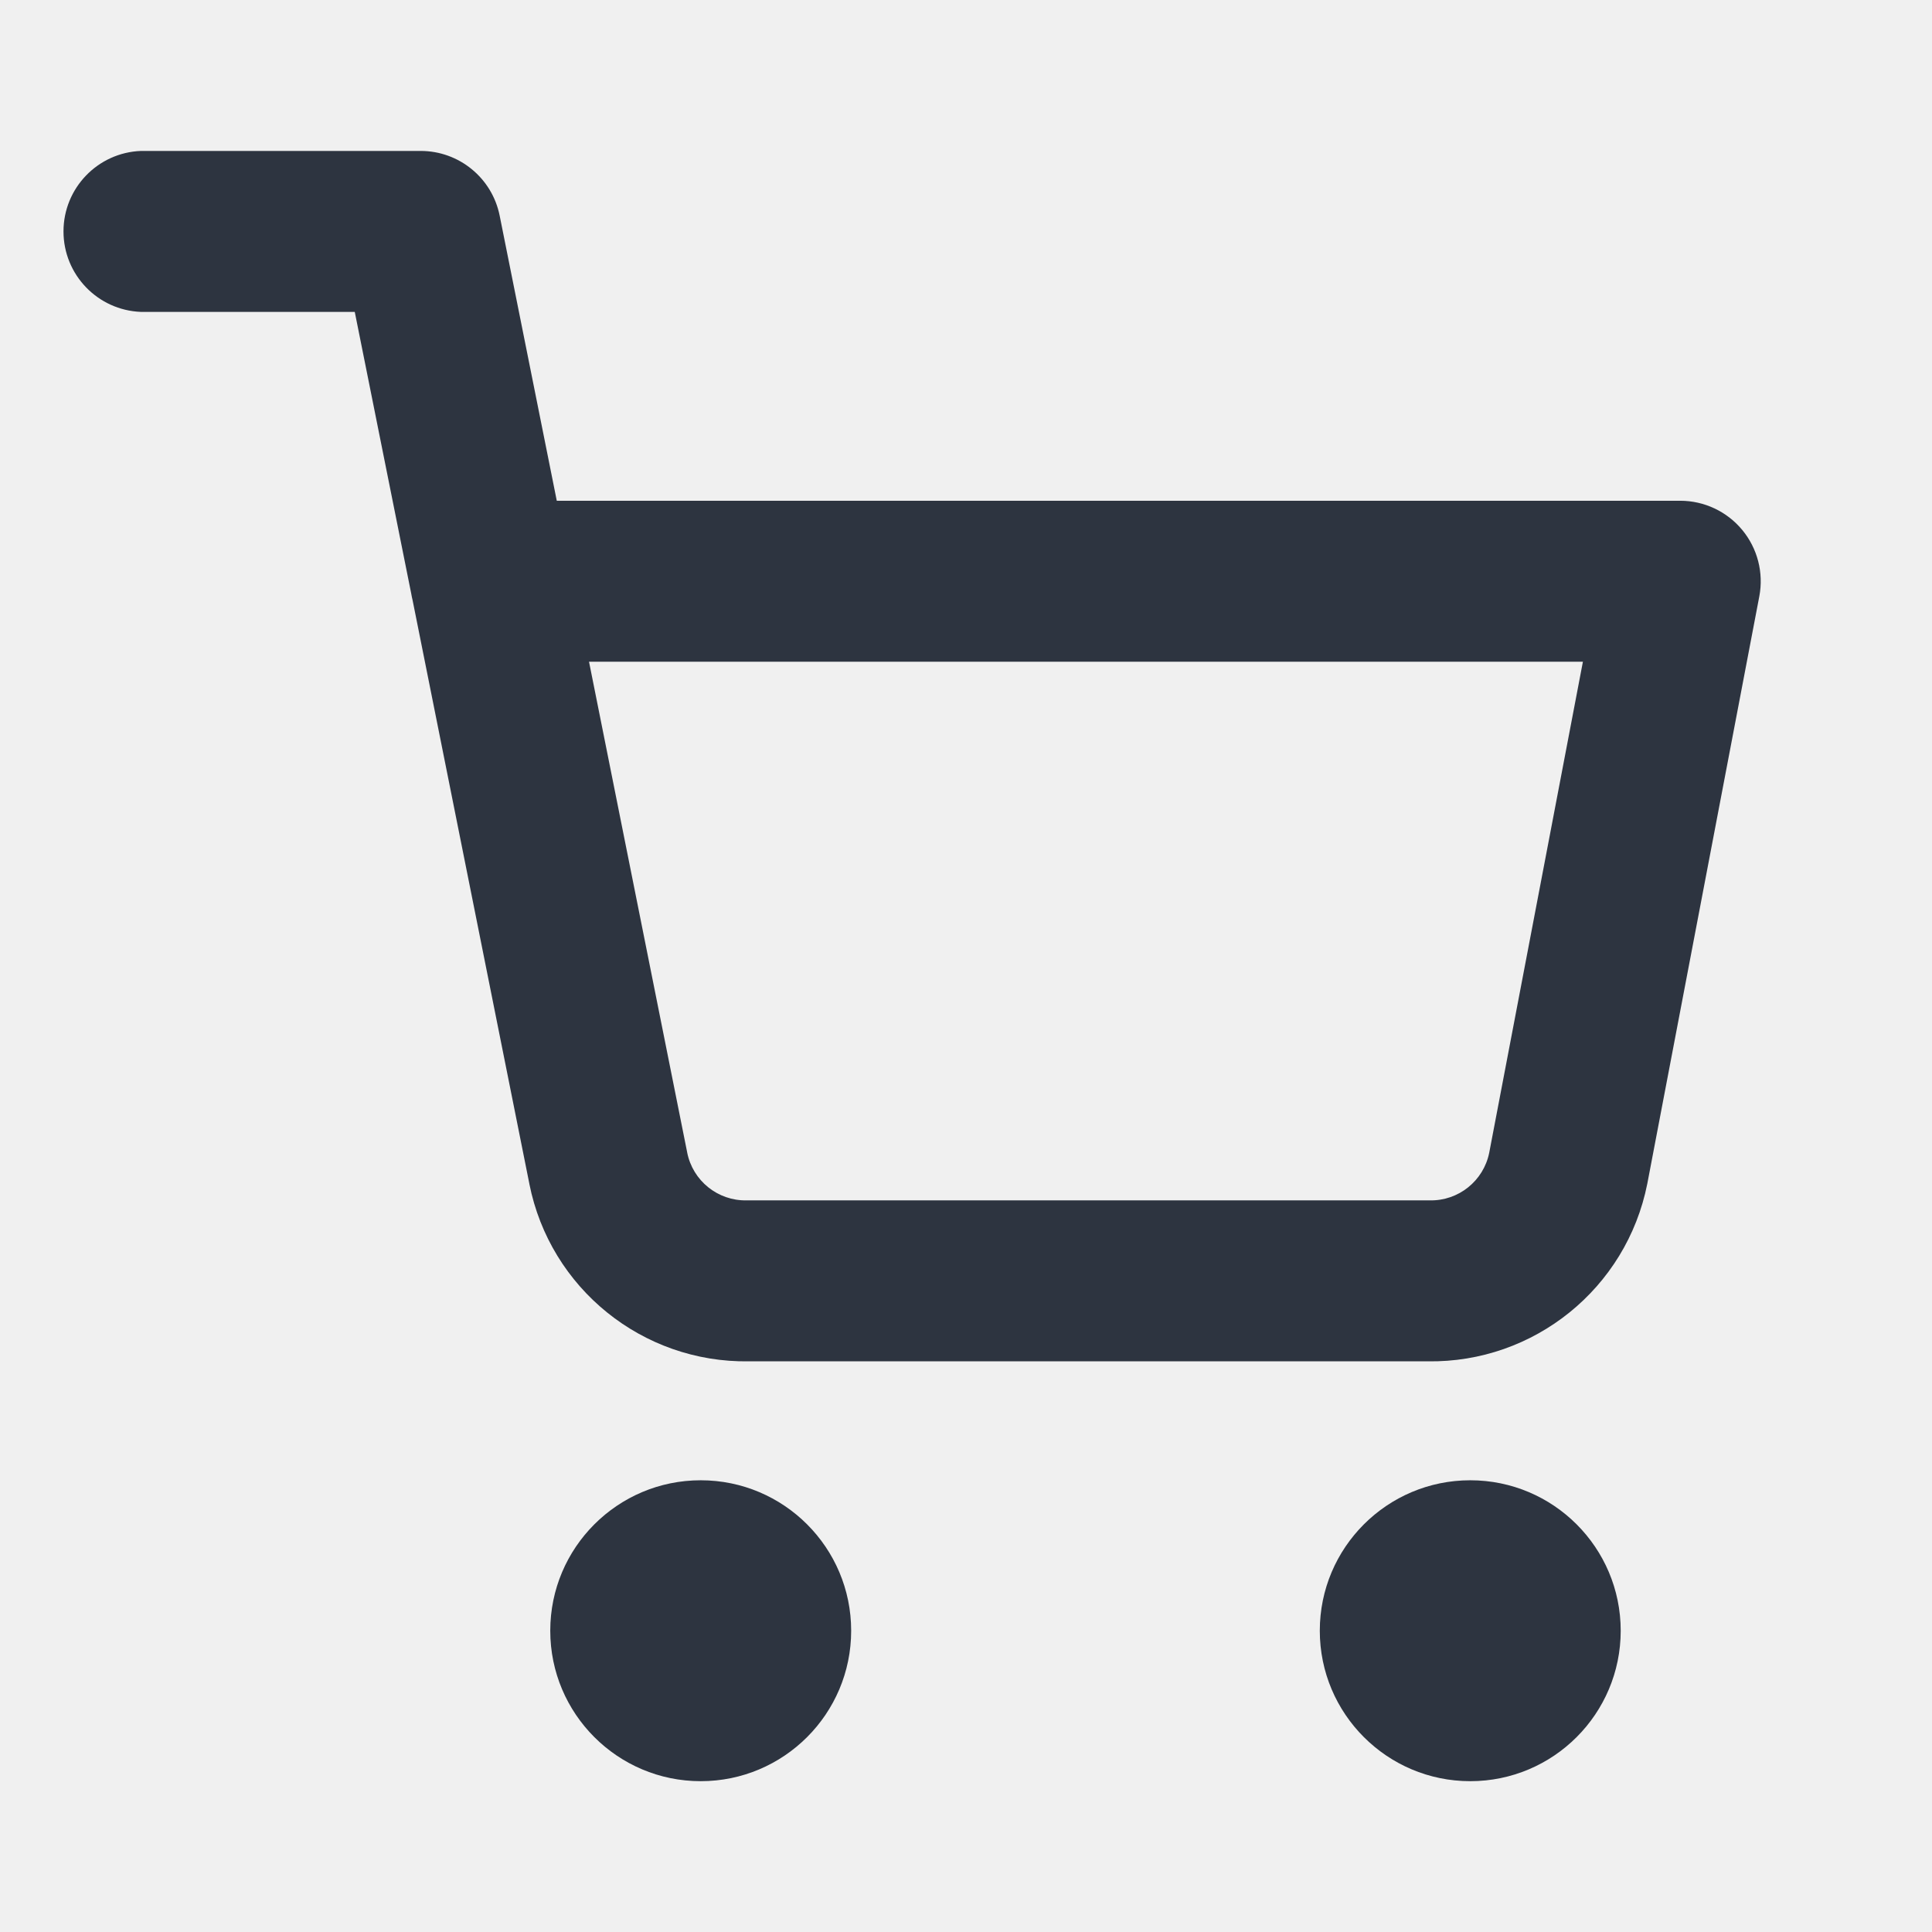
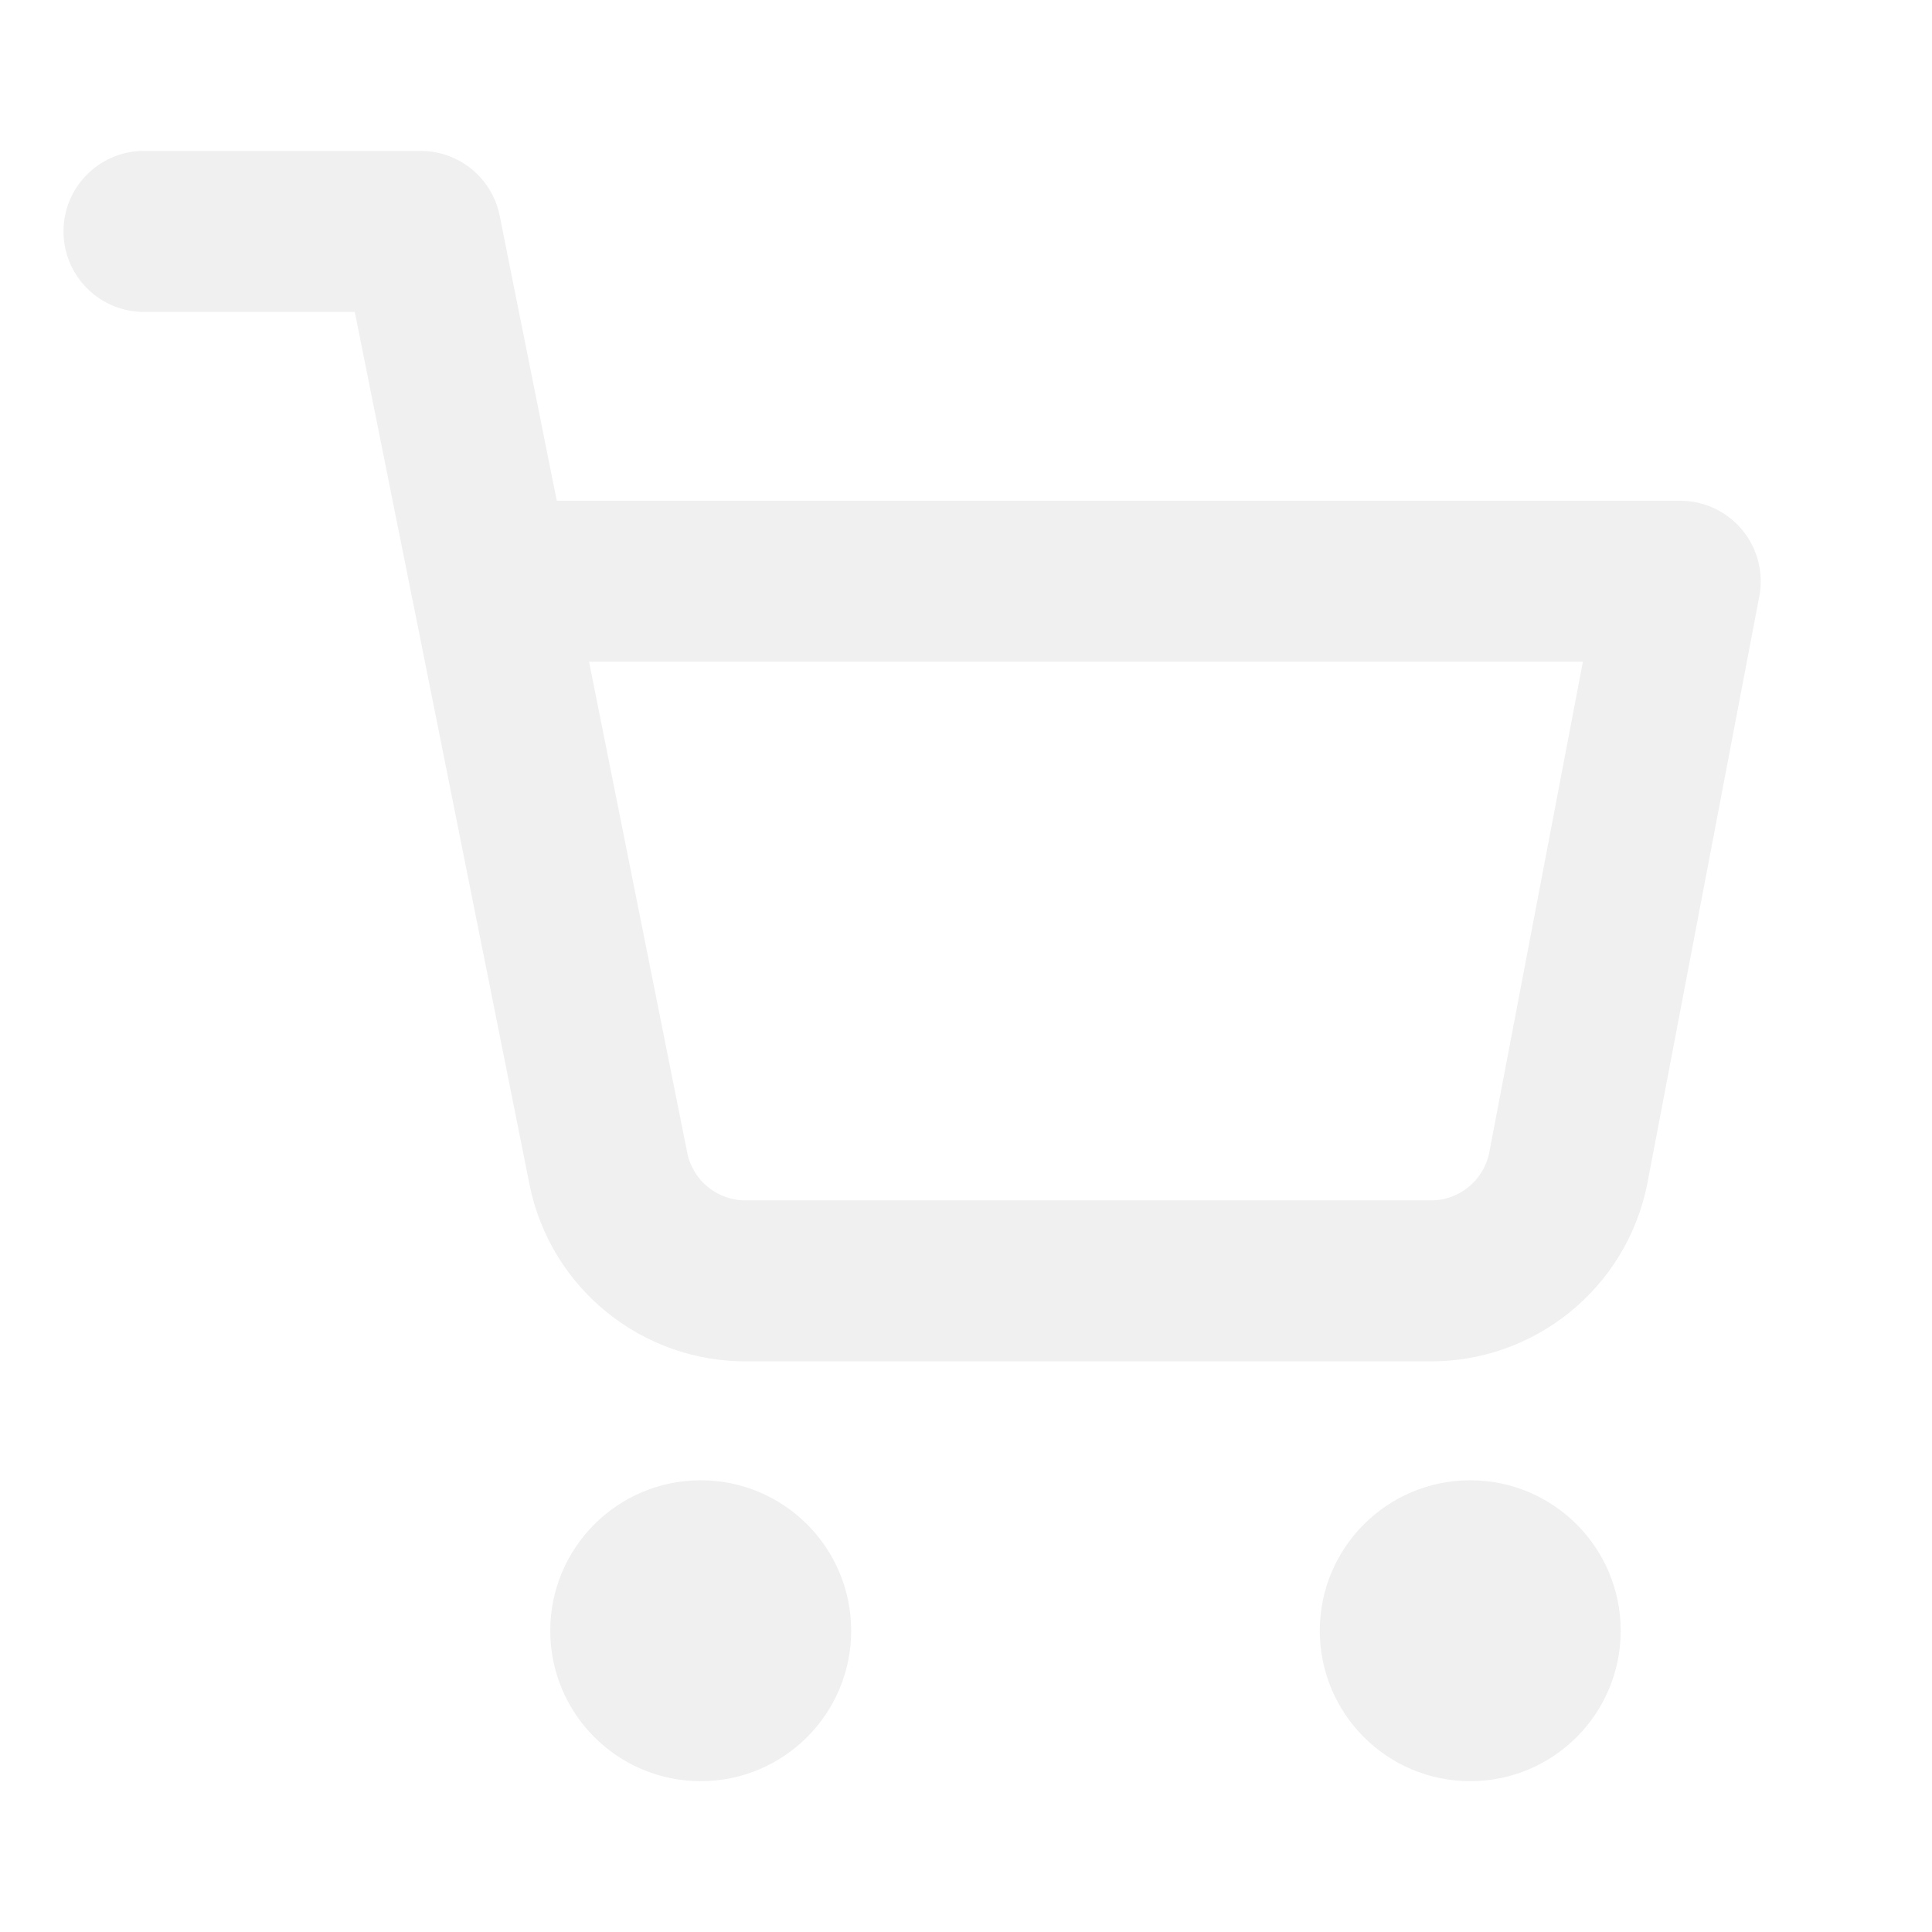
- <svg xmlns="http://www.w3.org/2000/svg" width="16" height="16" fill="none">
-   <path fill-rule="evenodd" clip-rule="evenodd" d="M1.167 1.25a.667.667 0 0 0 0 1.333h1.771l.468 2.335a.664.664 0 0 0 .011.053l.967 4.833 0.0.001a1.825 1.825 0 0 0 1.818 1.469h5.621a1.826 1.826 0 0 0 1.819-1.47l.001-.005.927-4.861a.667.667 0 0 0-.655-.791H4.611l-.473-2.361a.667.667 0 0 0-.654-.536H1.167ZM5.691 9.544l-.813-4.064h8.231l-.776 4.067a.492.492 0 0 1-.492.394v-0H6.196v-0l-.013 0a.492.492 0 0 1-.492-.396l-0-.001Zm-1.134 3.961c0-.688.558-1.246 1.246-1.246.688 0 1.246.558 1.246 1.246 0 .688-.558 1.246-1.246 1.246-.688 0-1.246-.558-1.246-1.246Zm6.373 0c0-.688.558-1.246 1.246-1.246.688 0 1.246.558 1.246 1.246 0 .688-.558 1.246-1.246 1.246-.688 0-1.246-.558-1.246-1.246Z" fill="#2D3440" />
+ <svg xmlns="http://www.w3.org/2000/svg" width="16" height="16" fill="#FFFFFF">
+   <path fill-rule="evenodd" clip-rule="evenodd" d="M0 0h16v16h-16v-16ZM1.167 1.25a.667.667 0 0 0 0 1.333h1.771l.468 2.335a.664.664 0 0 0 .011.053l.967 4.833 0.0.001a1.825 1.825 0 0 0 1.818 1.469h5.621a1.826 1.826 0 0 0 1.819-1.47l.001-.005.927-4.861a.667.667 0 0 0-.655-.791H4.611l-.473-2.361a.667.667 0 0 0-.654-.536H1.167ZM5.691 9.544l-.813-4.064h8.231l-.776 4.067a.492.492 0 0 1-.492.394v-0H6.196v-0l-.013 0a.492.492 0 0 1-.492-.396l-0-.001Zm-1.134 3.961c0-.688.558-1.246 1.246-1.246.688 0 1.246.558 1.246 1.246 0 .688-.558 1.246-1.246 1.246-.688 0-1.246-.558-1.246-1.246Zm6.373 0c0-.688.558-1.246 1.246-1.246.688 0 1.246.558 1.246 1.246 0 .688-.558 1.246-1.246 1.246-.688 0-1.246-.558-1.246-1.246Z" />
</svg>
